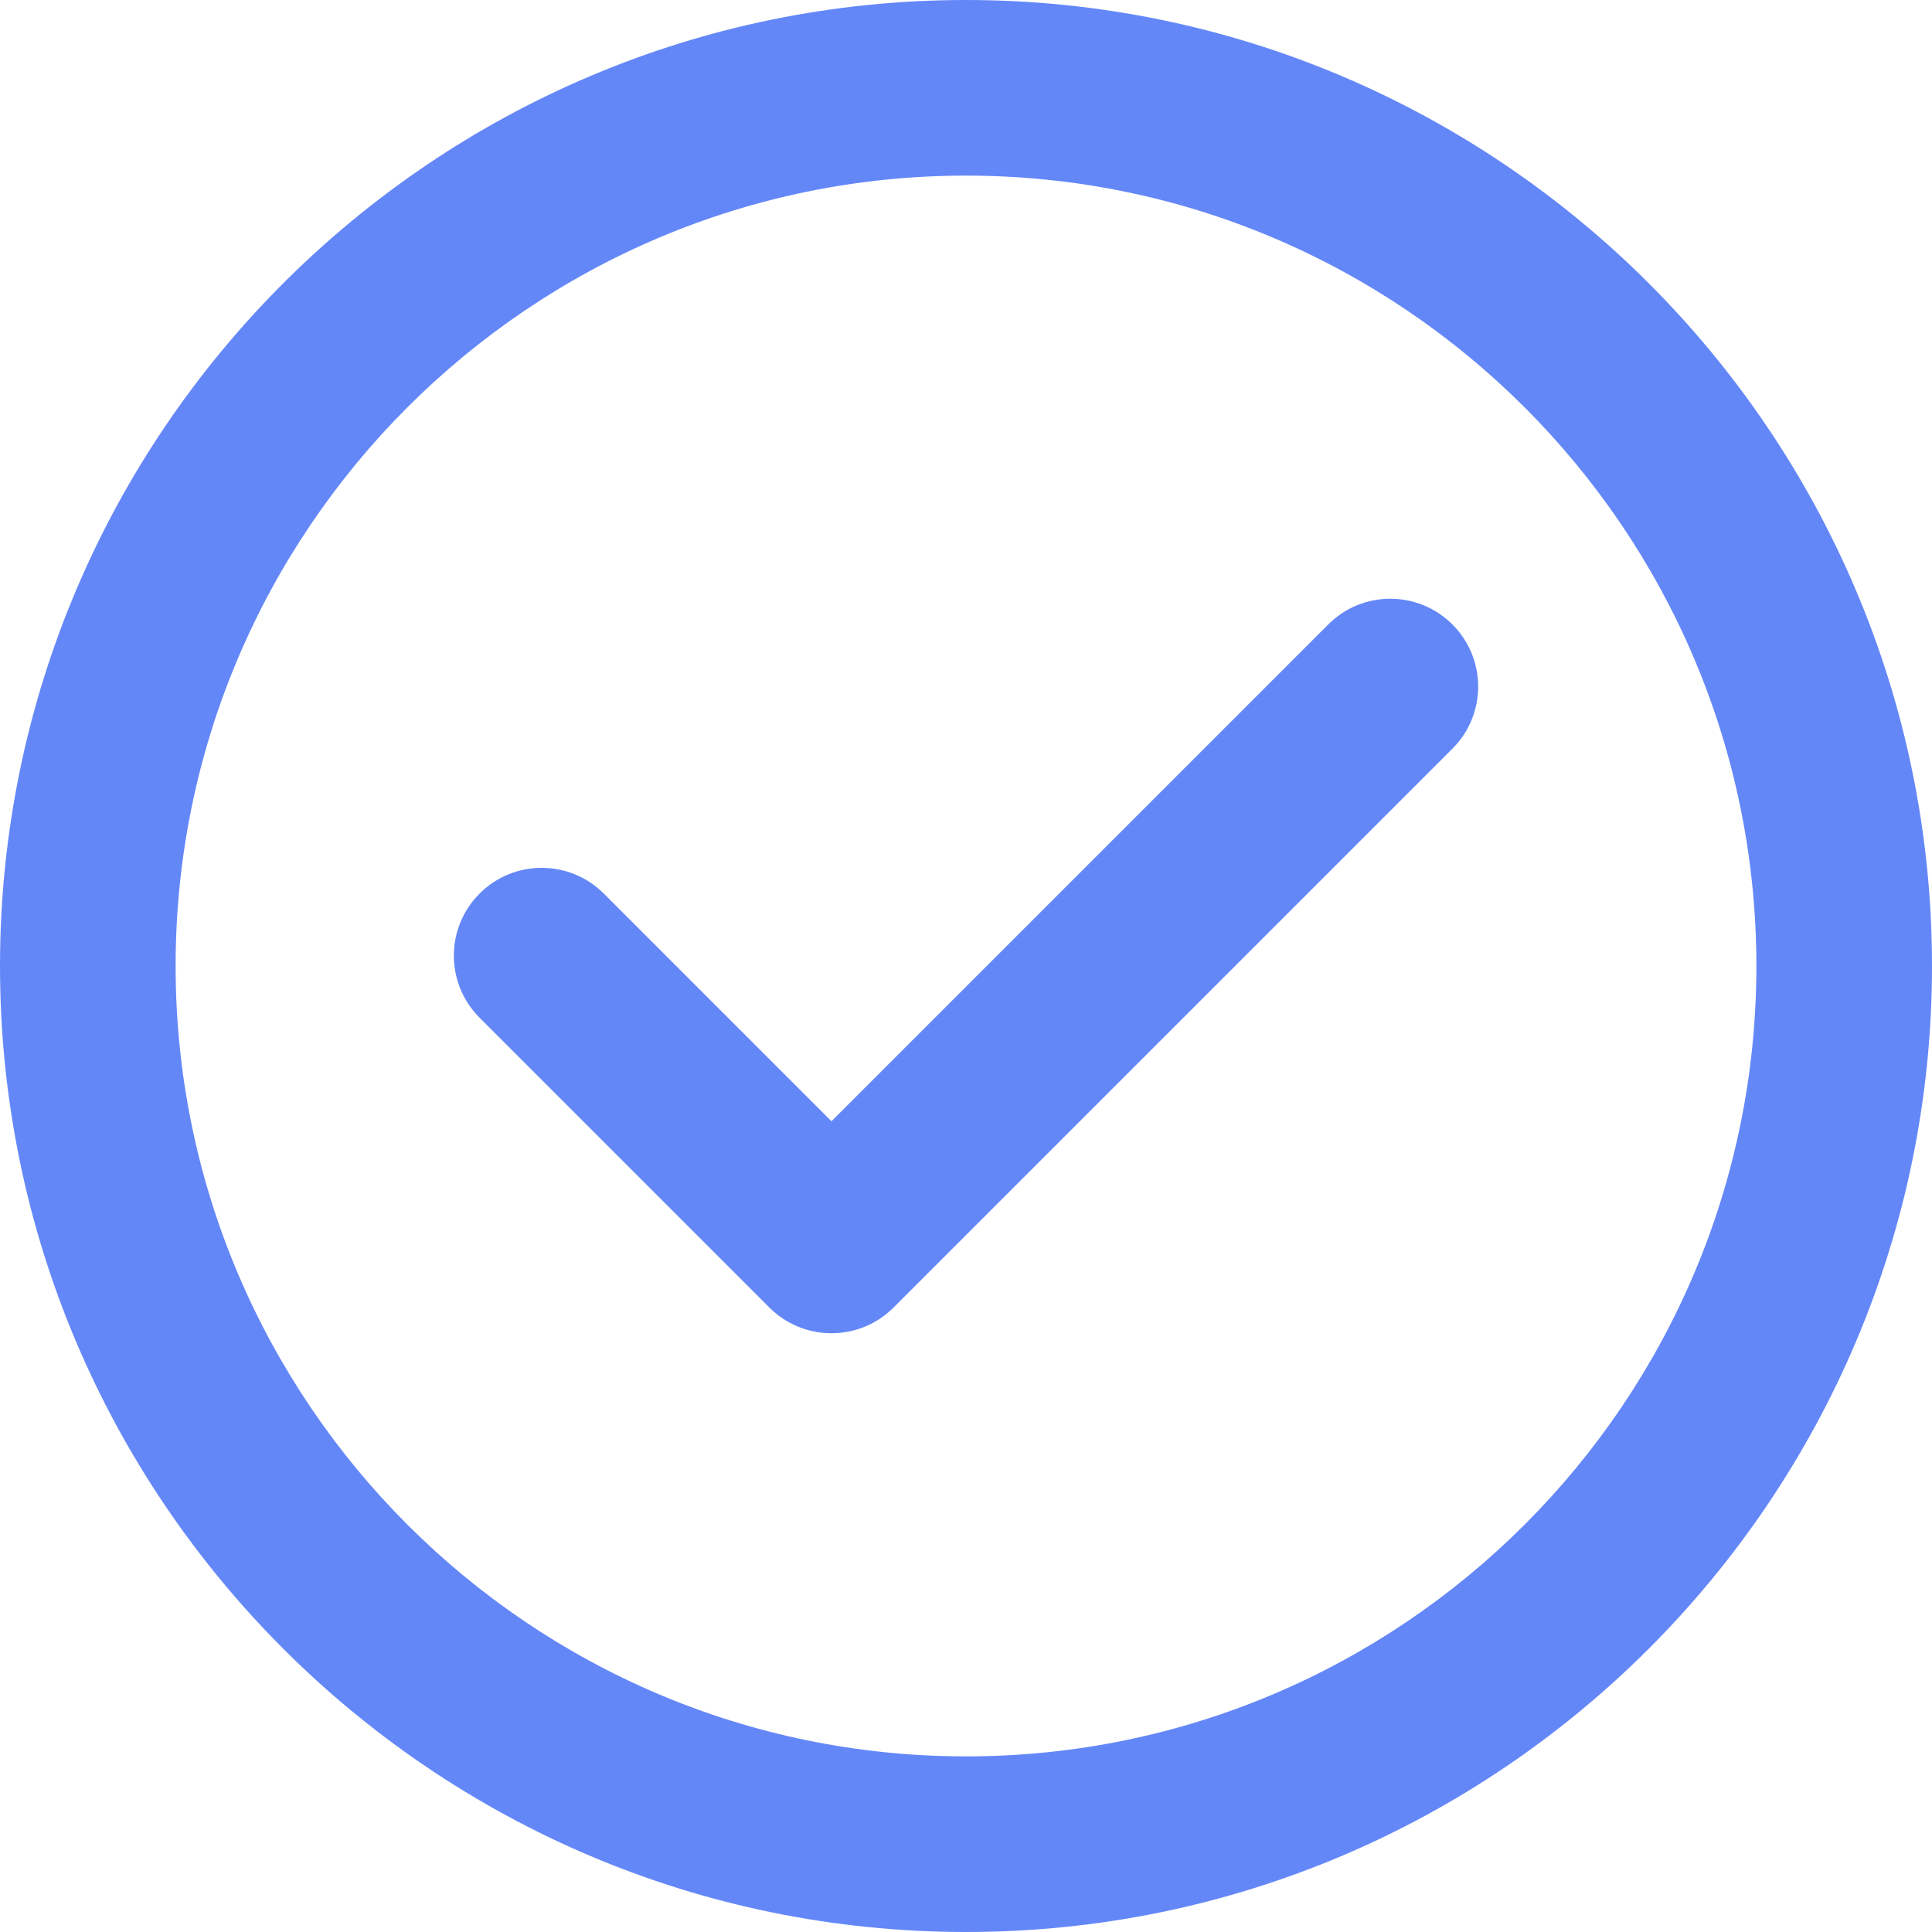
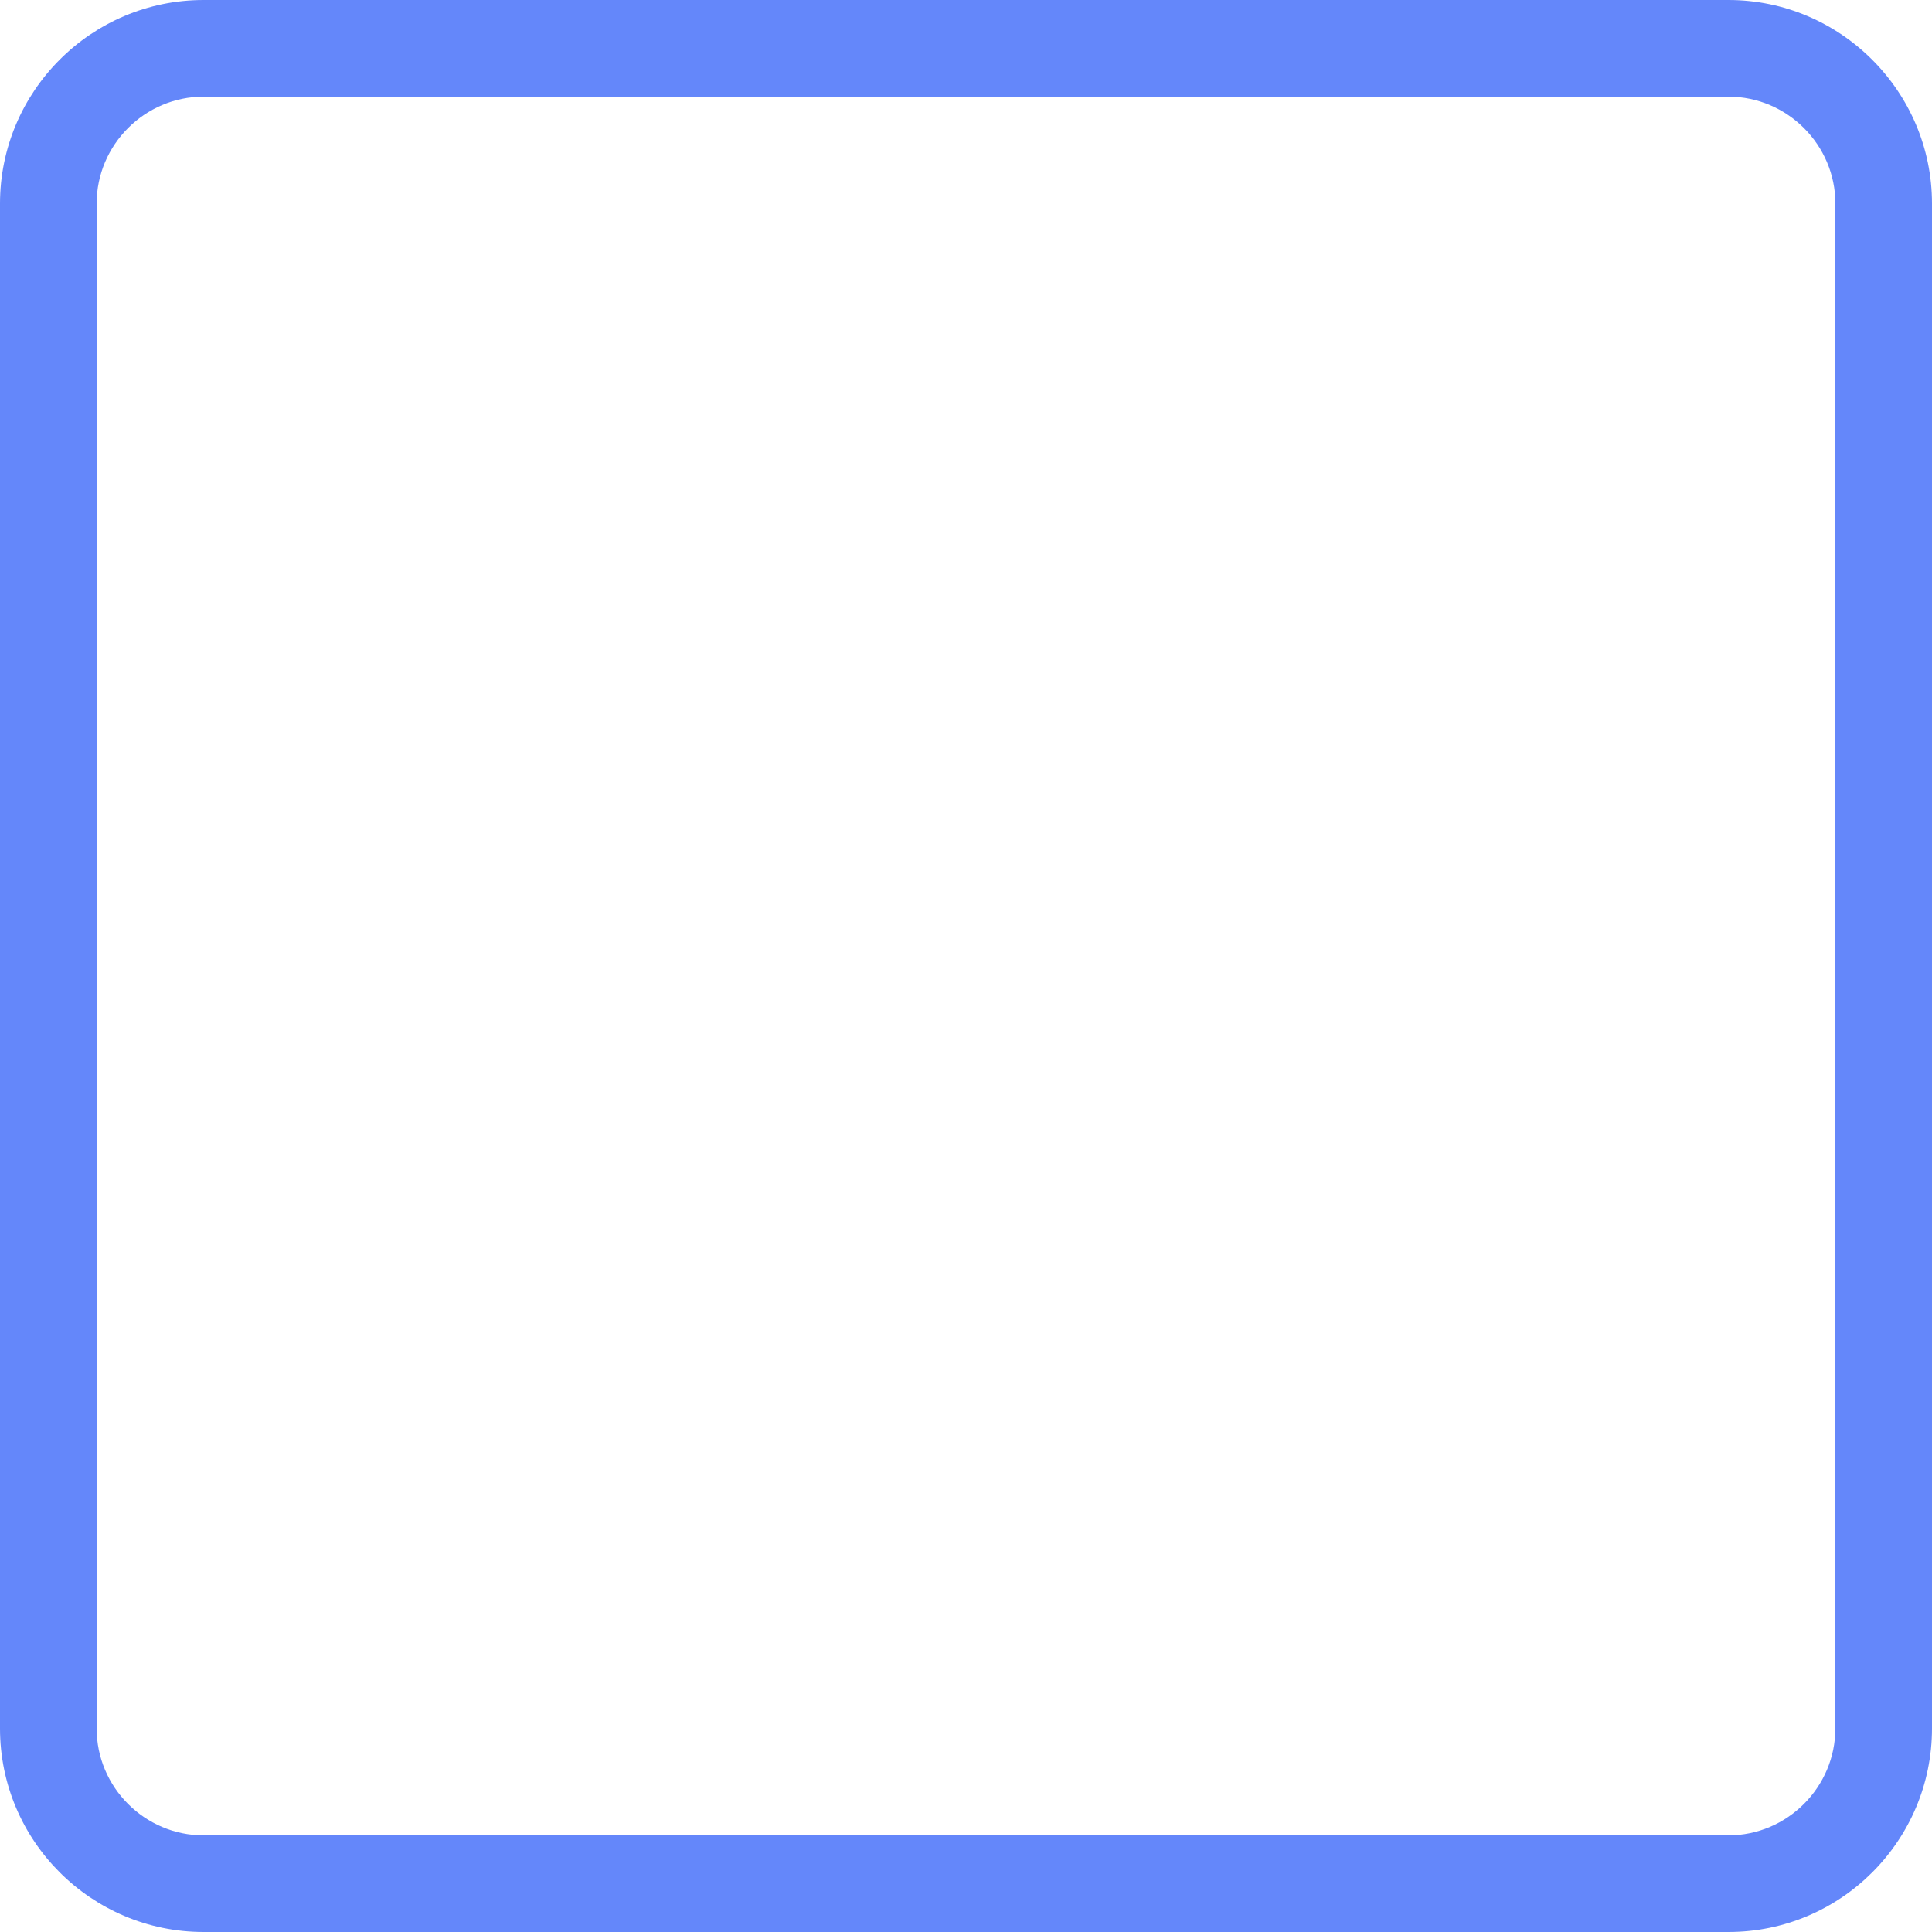
<svg xmlns="http://www.w3.org/2000/svg" version="1.1" id="Layer_1" x="0px" y="0px" width="50px" height="50px" viewBox="0 0 50 50" enable-background="new 0 0 50 50" xml:space="preserve">
+   <path fill="none" d="M44.732,0H5.268C2.358,0,0,2.368,0,5.268v39.464C0,47.643,2.368,50,5.268,50h39.464  C47.643,50,50,47.632,50,44.732V5.268C50,2.368,47.632,0,44.732,0z M47.499,44.732c0,1.521-1.245,2.767-2.767,2.767H5.268  c-1.521,0-2.767-1.245-2.767-2.767V5.268c0-1.521,1.246-2.767,2.767-2.767h39.464c1.521,0,2.768,1.246,2.768,2.767L47.499,44.732  L47.499,44.732z" />
  <g>
-     <path fill="#6487F8" d="M25,0C11.215,0,0,11.215,0,25s11.215,25,25,25s25-11.215,25-25S38.785,0,25,0z M25,45.455   C13.721,45.455,4.545,36.279,4.545,25S13.721,4.545,25,4.545c11.279,0,20.455,9.175,20.455,20.455S36.279,45.455,25,45.455z" />
-     <path fill="#6487F8" d="M34.375,16.161L21.518,29.018l-5.892-5.893c-0.888-0.887-2.327-0.887-3.214,0   c-0.888,0.888-0.888,2.326,0,3.214l7.499,7.5c0.427,0.427,1.005,0.665,1.607,0.665l0,0c0.604,0,1.182-0.238,1.607-0.665   l14.464-14.464c0.888-0.887,0.888-2.326,0-3.213C36.701,15.273,35.262,15.273,34.375,16.161z" />
+     <g>
+       <path fill="#6487FA" d="M44.732,0H5.268C2.358,0,0,2.368,0,5.268v39.464C0,47.643,2.368,50,5.268,50h39.464    C47.643,50,50,47.632,50,44.732V5.268C50,2.368,47.632,0,44.732,0z M47.499,44.732c0,1.521-1.245,2.767-2.767,2.767H5.268    c-1.521,0-2.767-1.245-2.767-2.767V5.268c0-1.521,1.246-2.767,2.767-2.767h39.464c1.521,0,2.768,1.246,2.768,2.767L47.499,44.732    L47.499,44.732z" />
+     </g>
  </g>
</svg>
